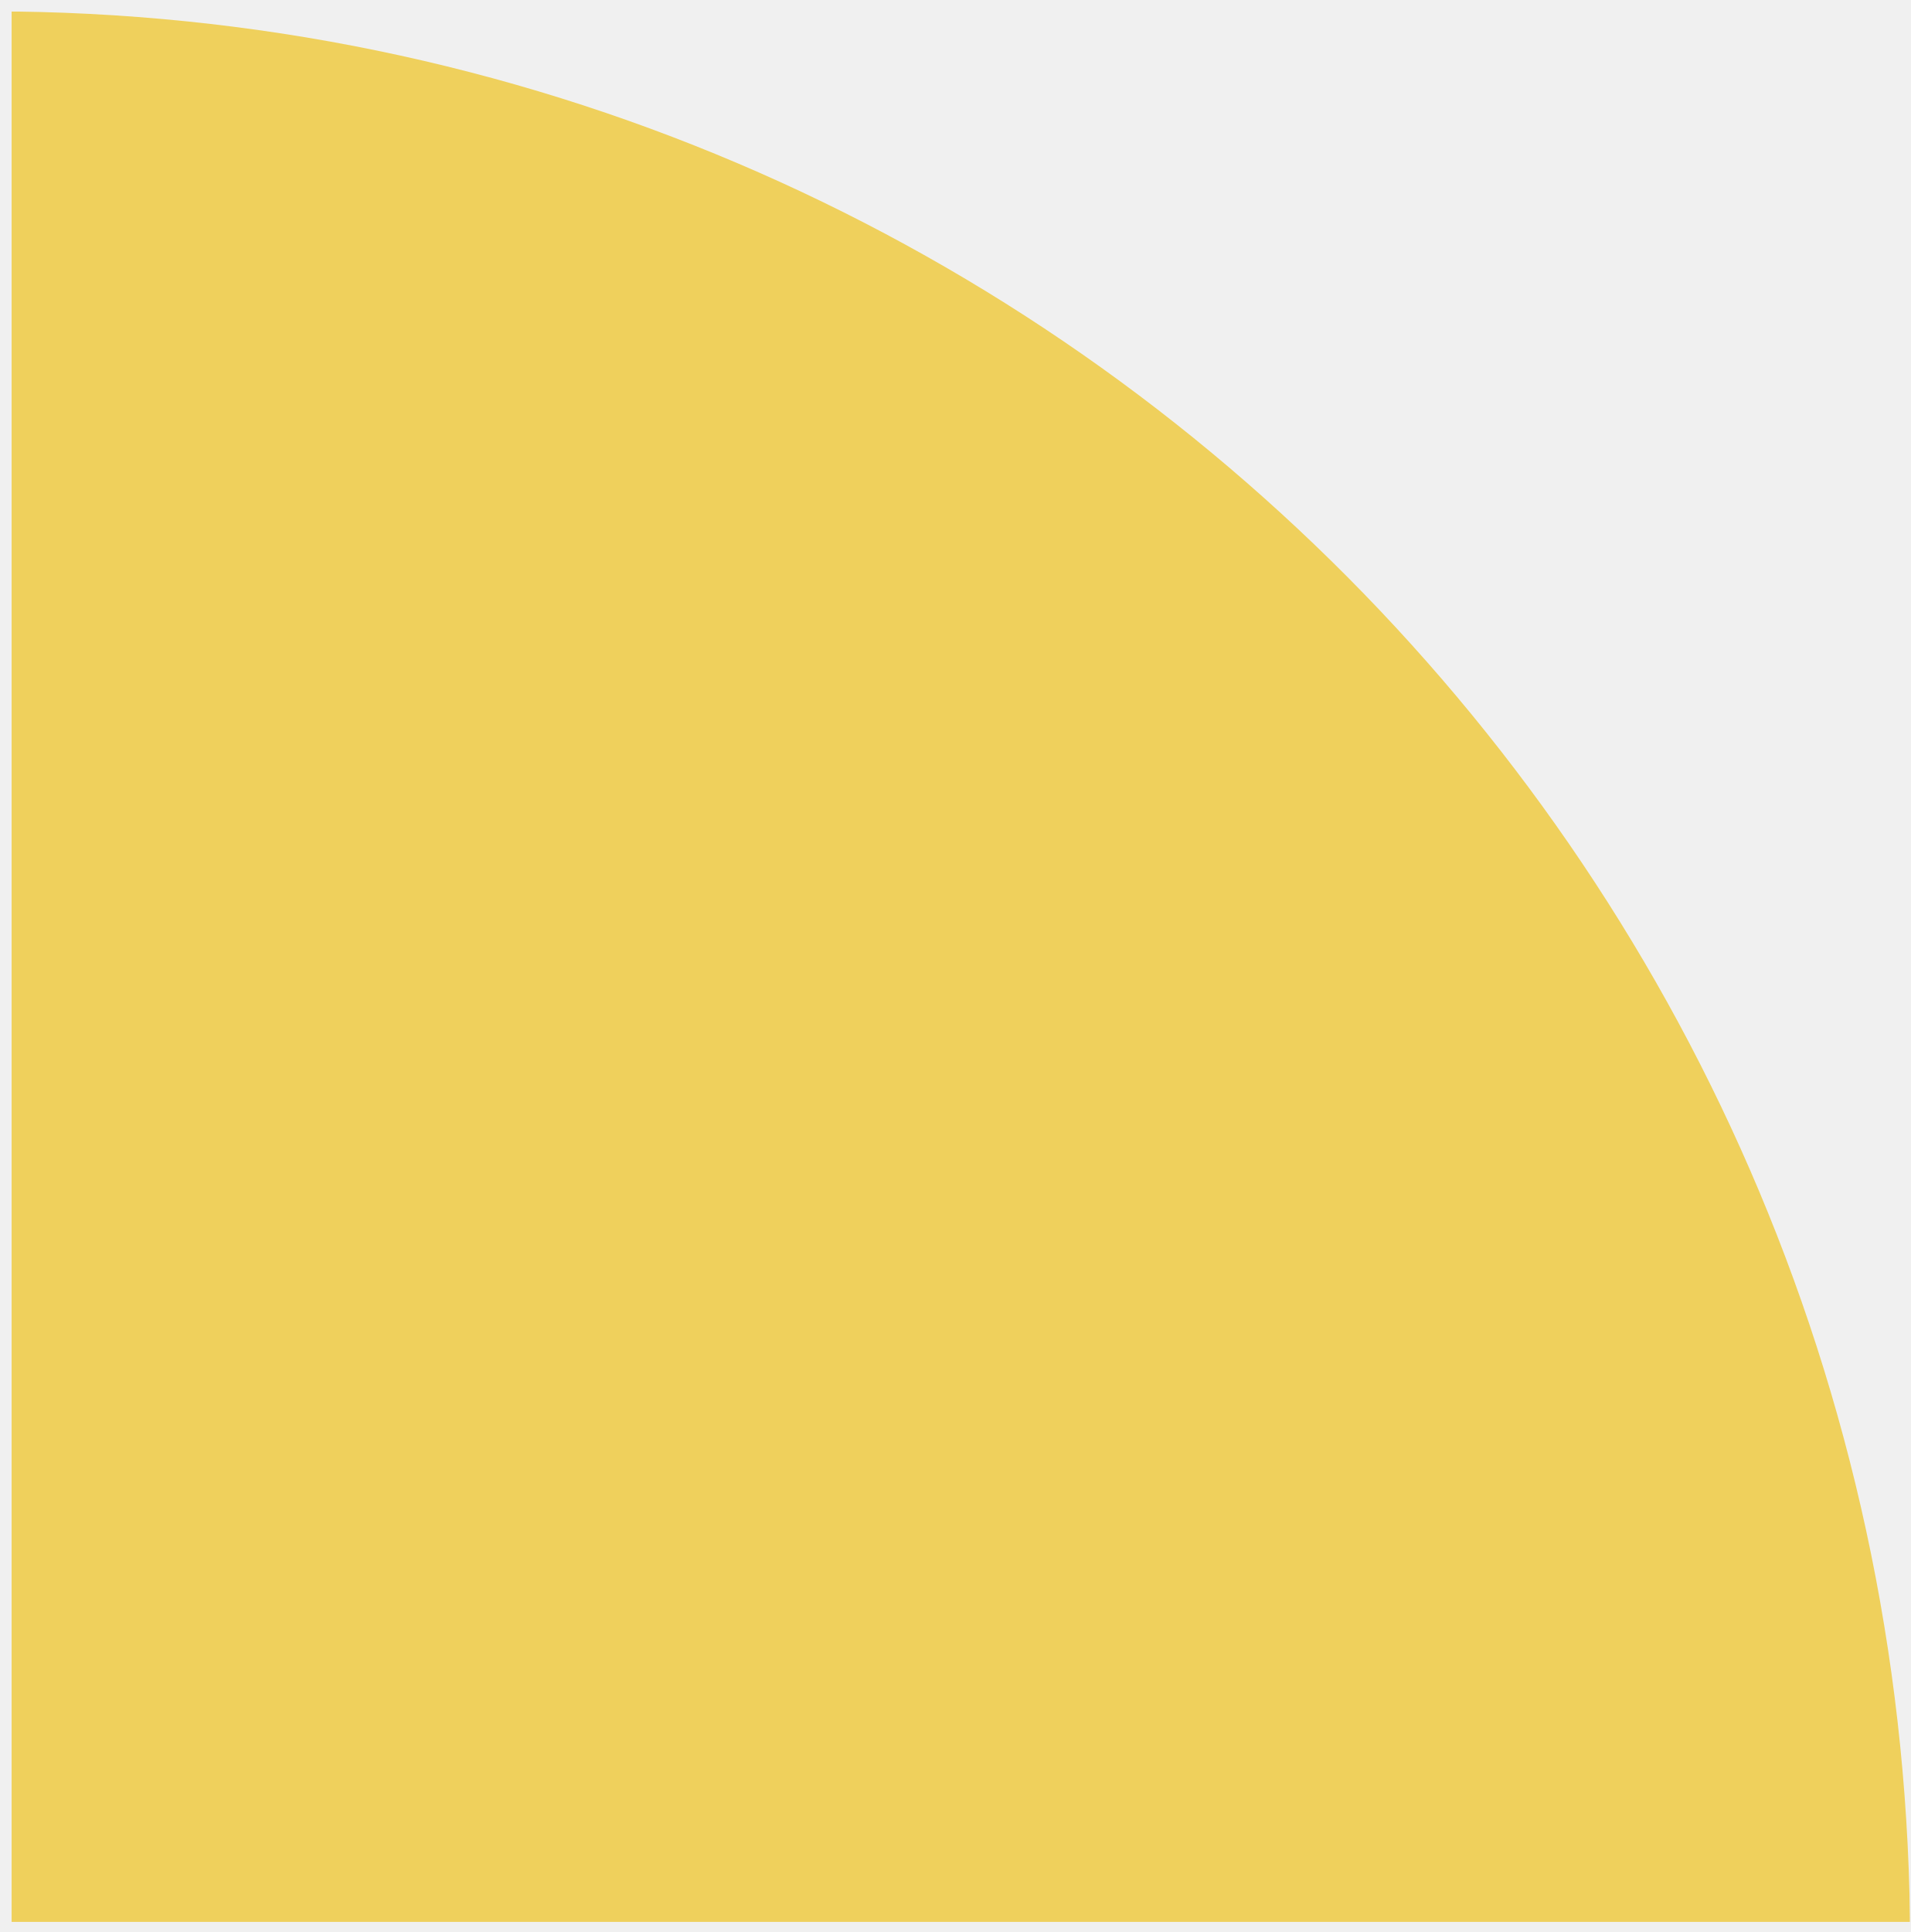
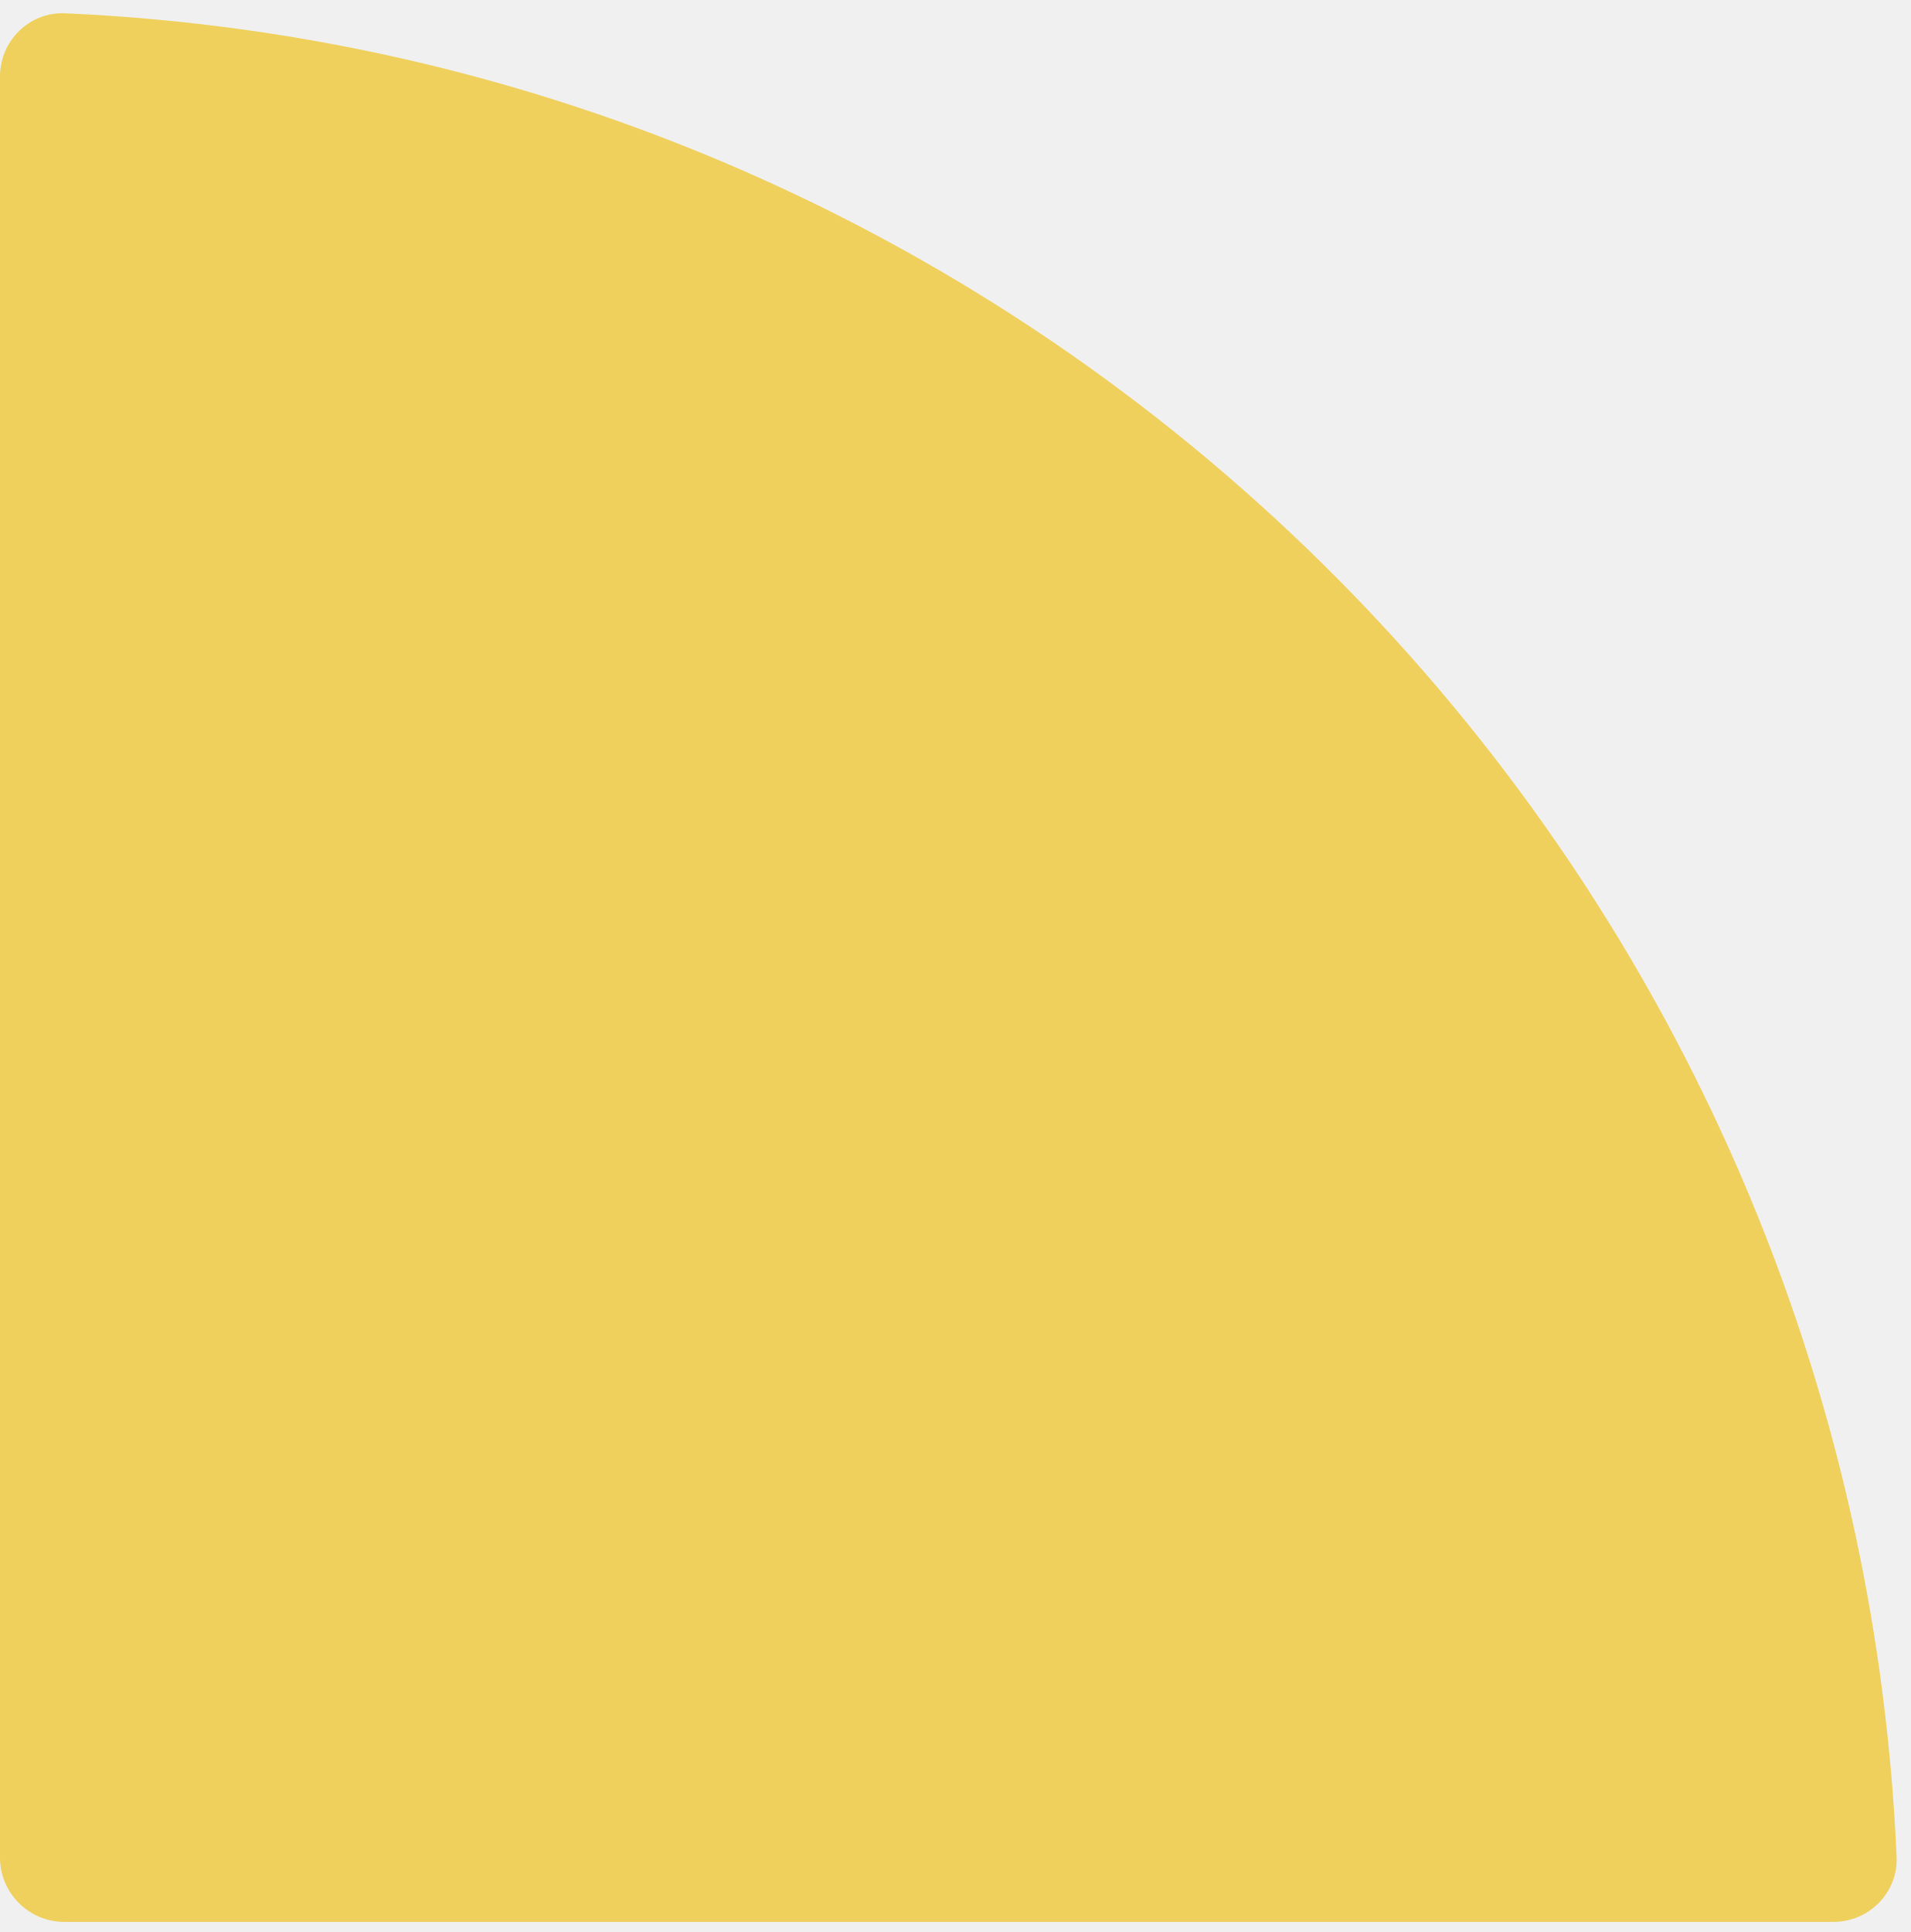
<svg xmlns="http://www.w3.org/2000/svg" width="89" height="90" viewBox="0 0 89 90" fill="none">
-   <mask id="mask0_209_1419" style="mask-type:luminance" maskUnits="userSpaceOnUse" x="0" y="0" width="89" height="90">
-     <path d="M88.984 0.529H0.541V89.529H88.984V0.529Z" fill="white" />
-   </mask>
-   <g mask="url(#mask0_209_1419)">
-     <path d="M88.987 90.541C88.987 140.252 48.94 180.552 -0.46 180.552C-49.862 180.552 -89.908 140.252 -89.908 90.541C-89.908 40.829 -49.862 0.529 -0.46 0.529C48.94 0.529 88.987 40.829 88.987 90.541Z" fill="#EFD05C" />
-   </g>
+   <path fill-rule="evenodd" clip-rule="evenodd" d="M0 3.568C0 1.898 1.37 0.545 3.038 0.619C49.23 2.685 86.312 40.006 88.357 86.492C88.431 88.16 87.077 89.529 85.408 89.529H3C1.343 89.529 0 88.186 0 86.529V3.568Z" fill="#EFD05C" />
</svg>
